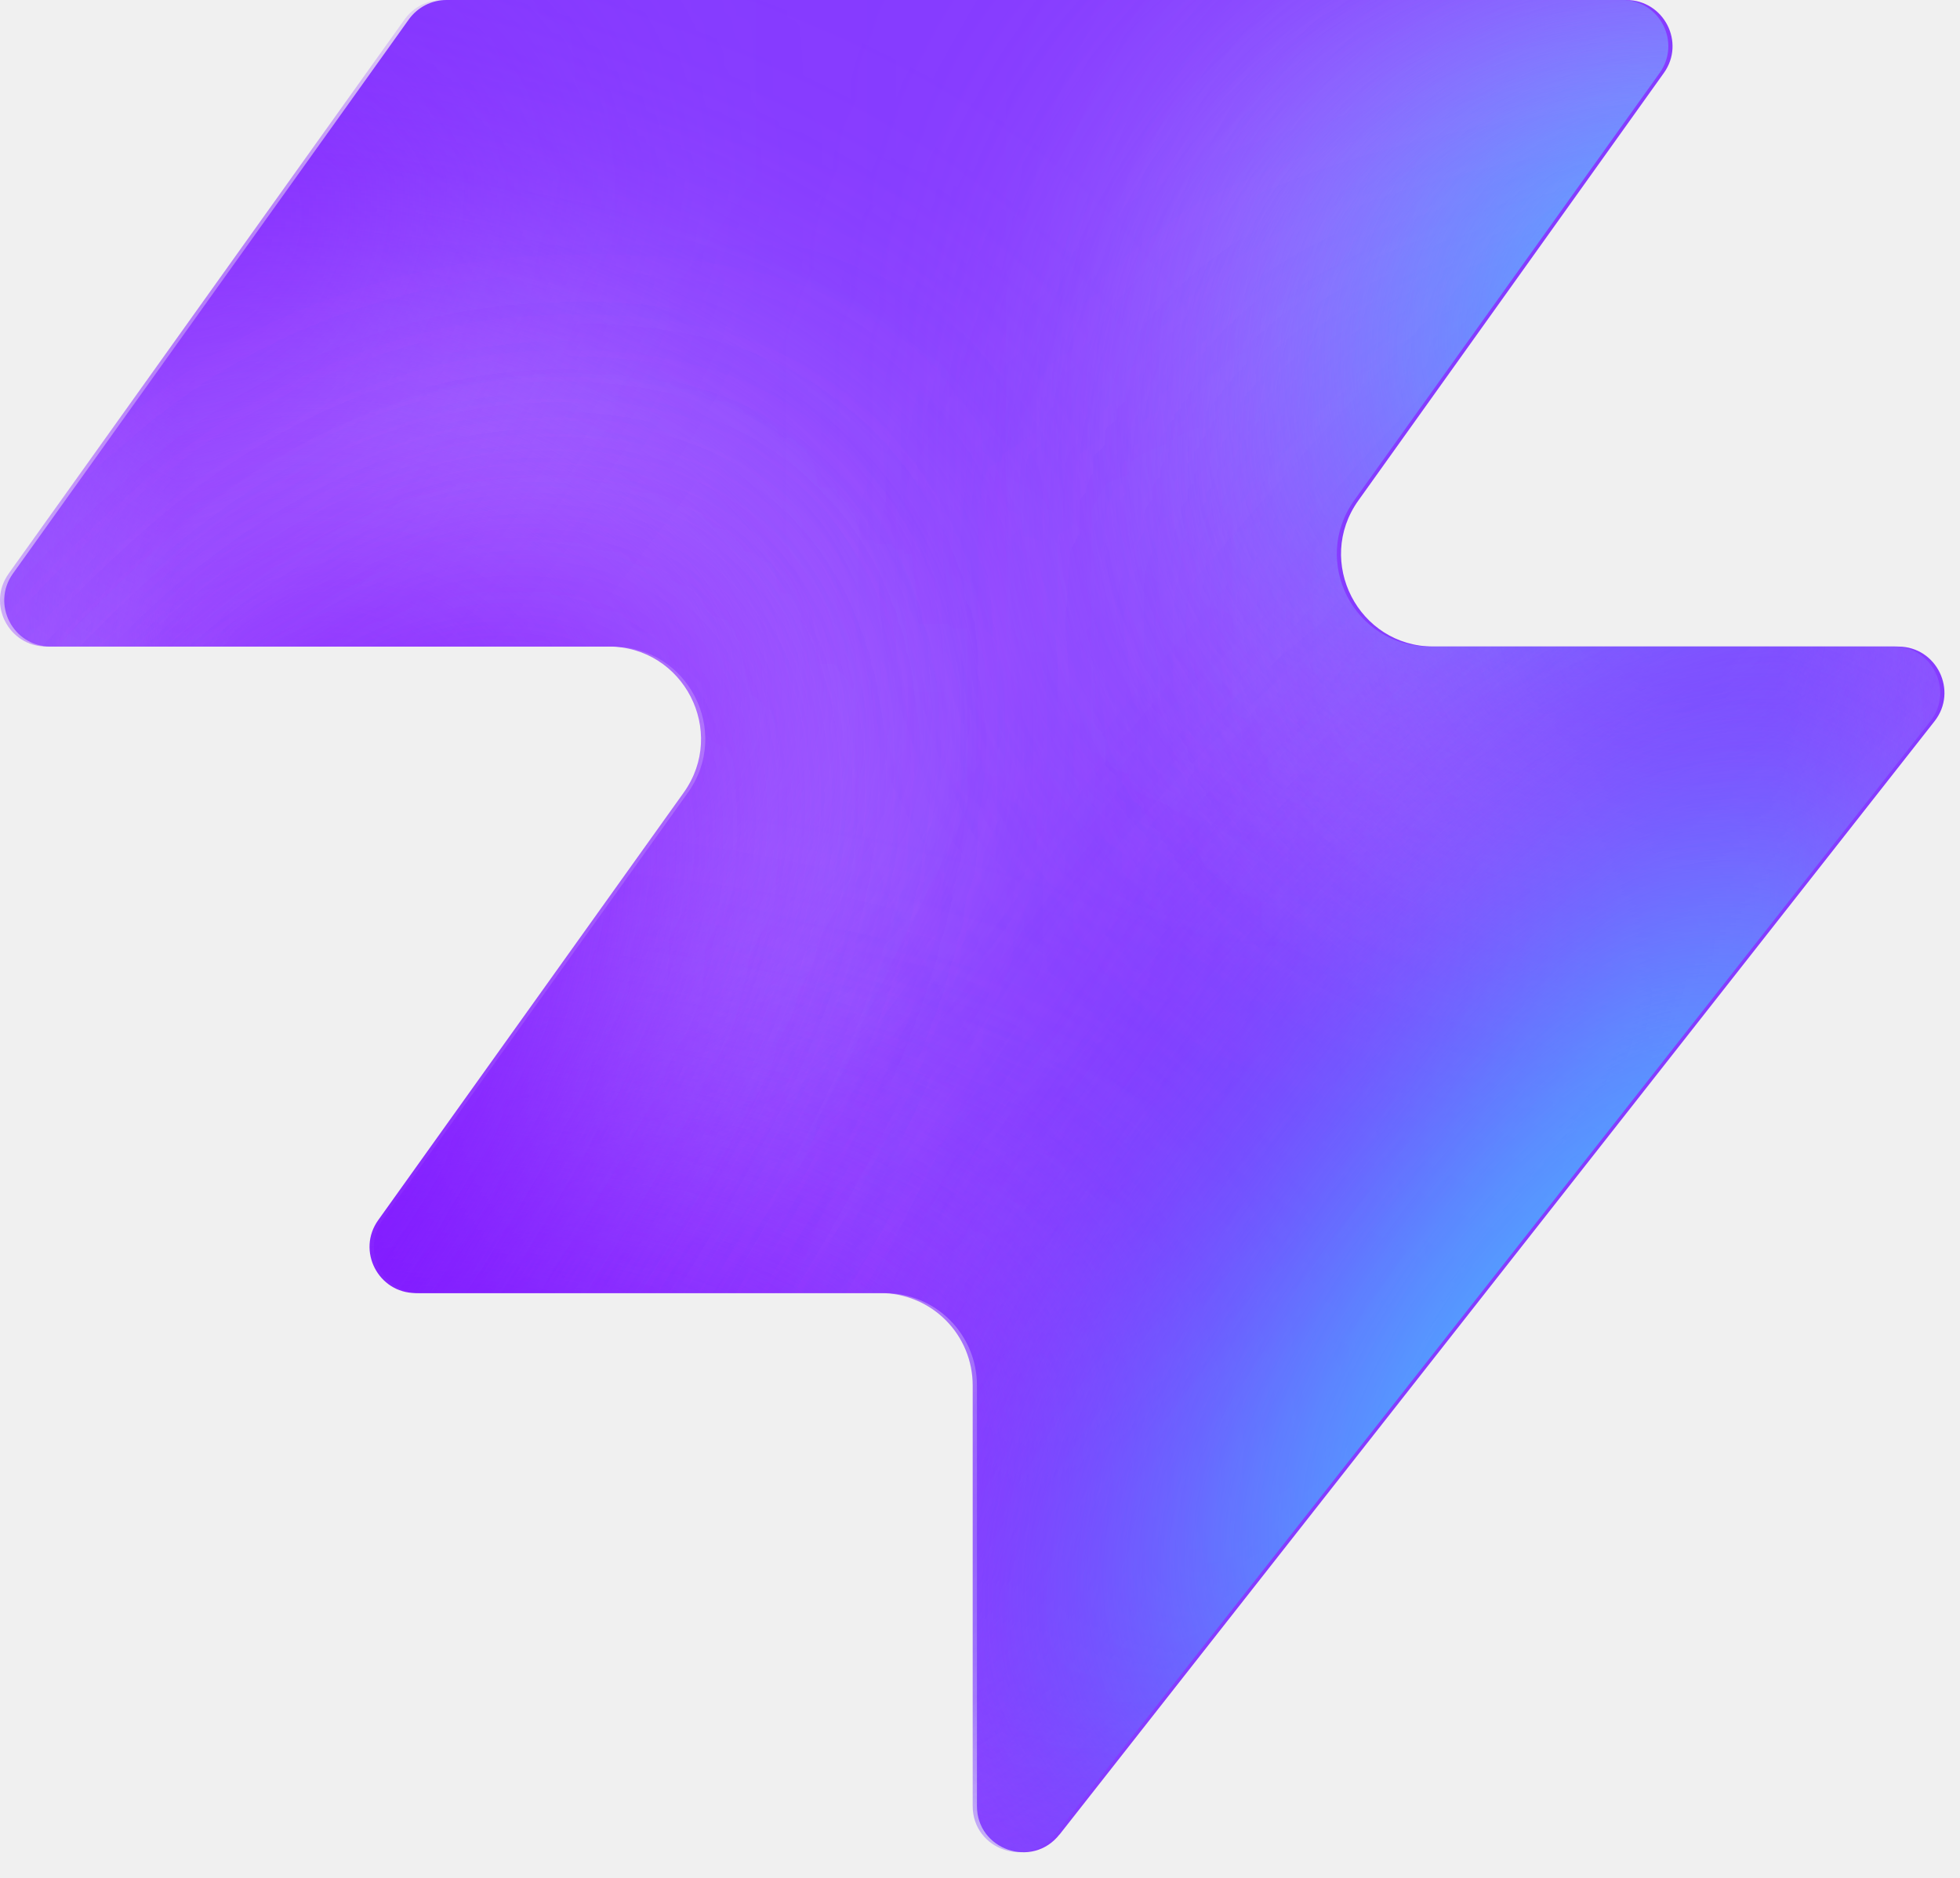
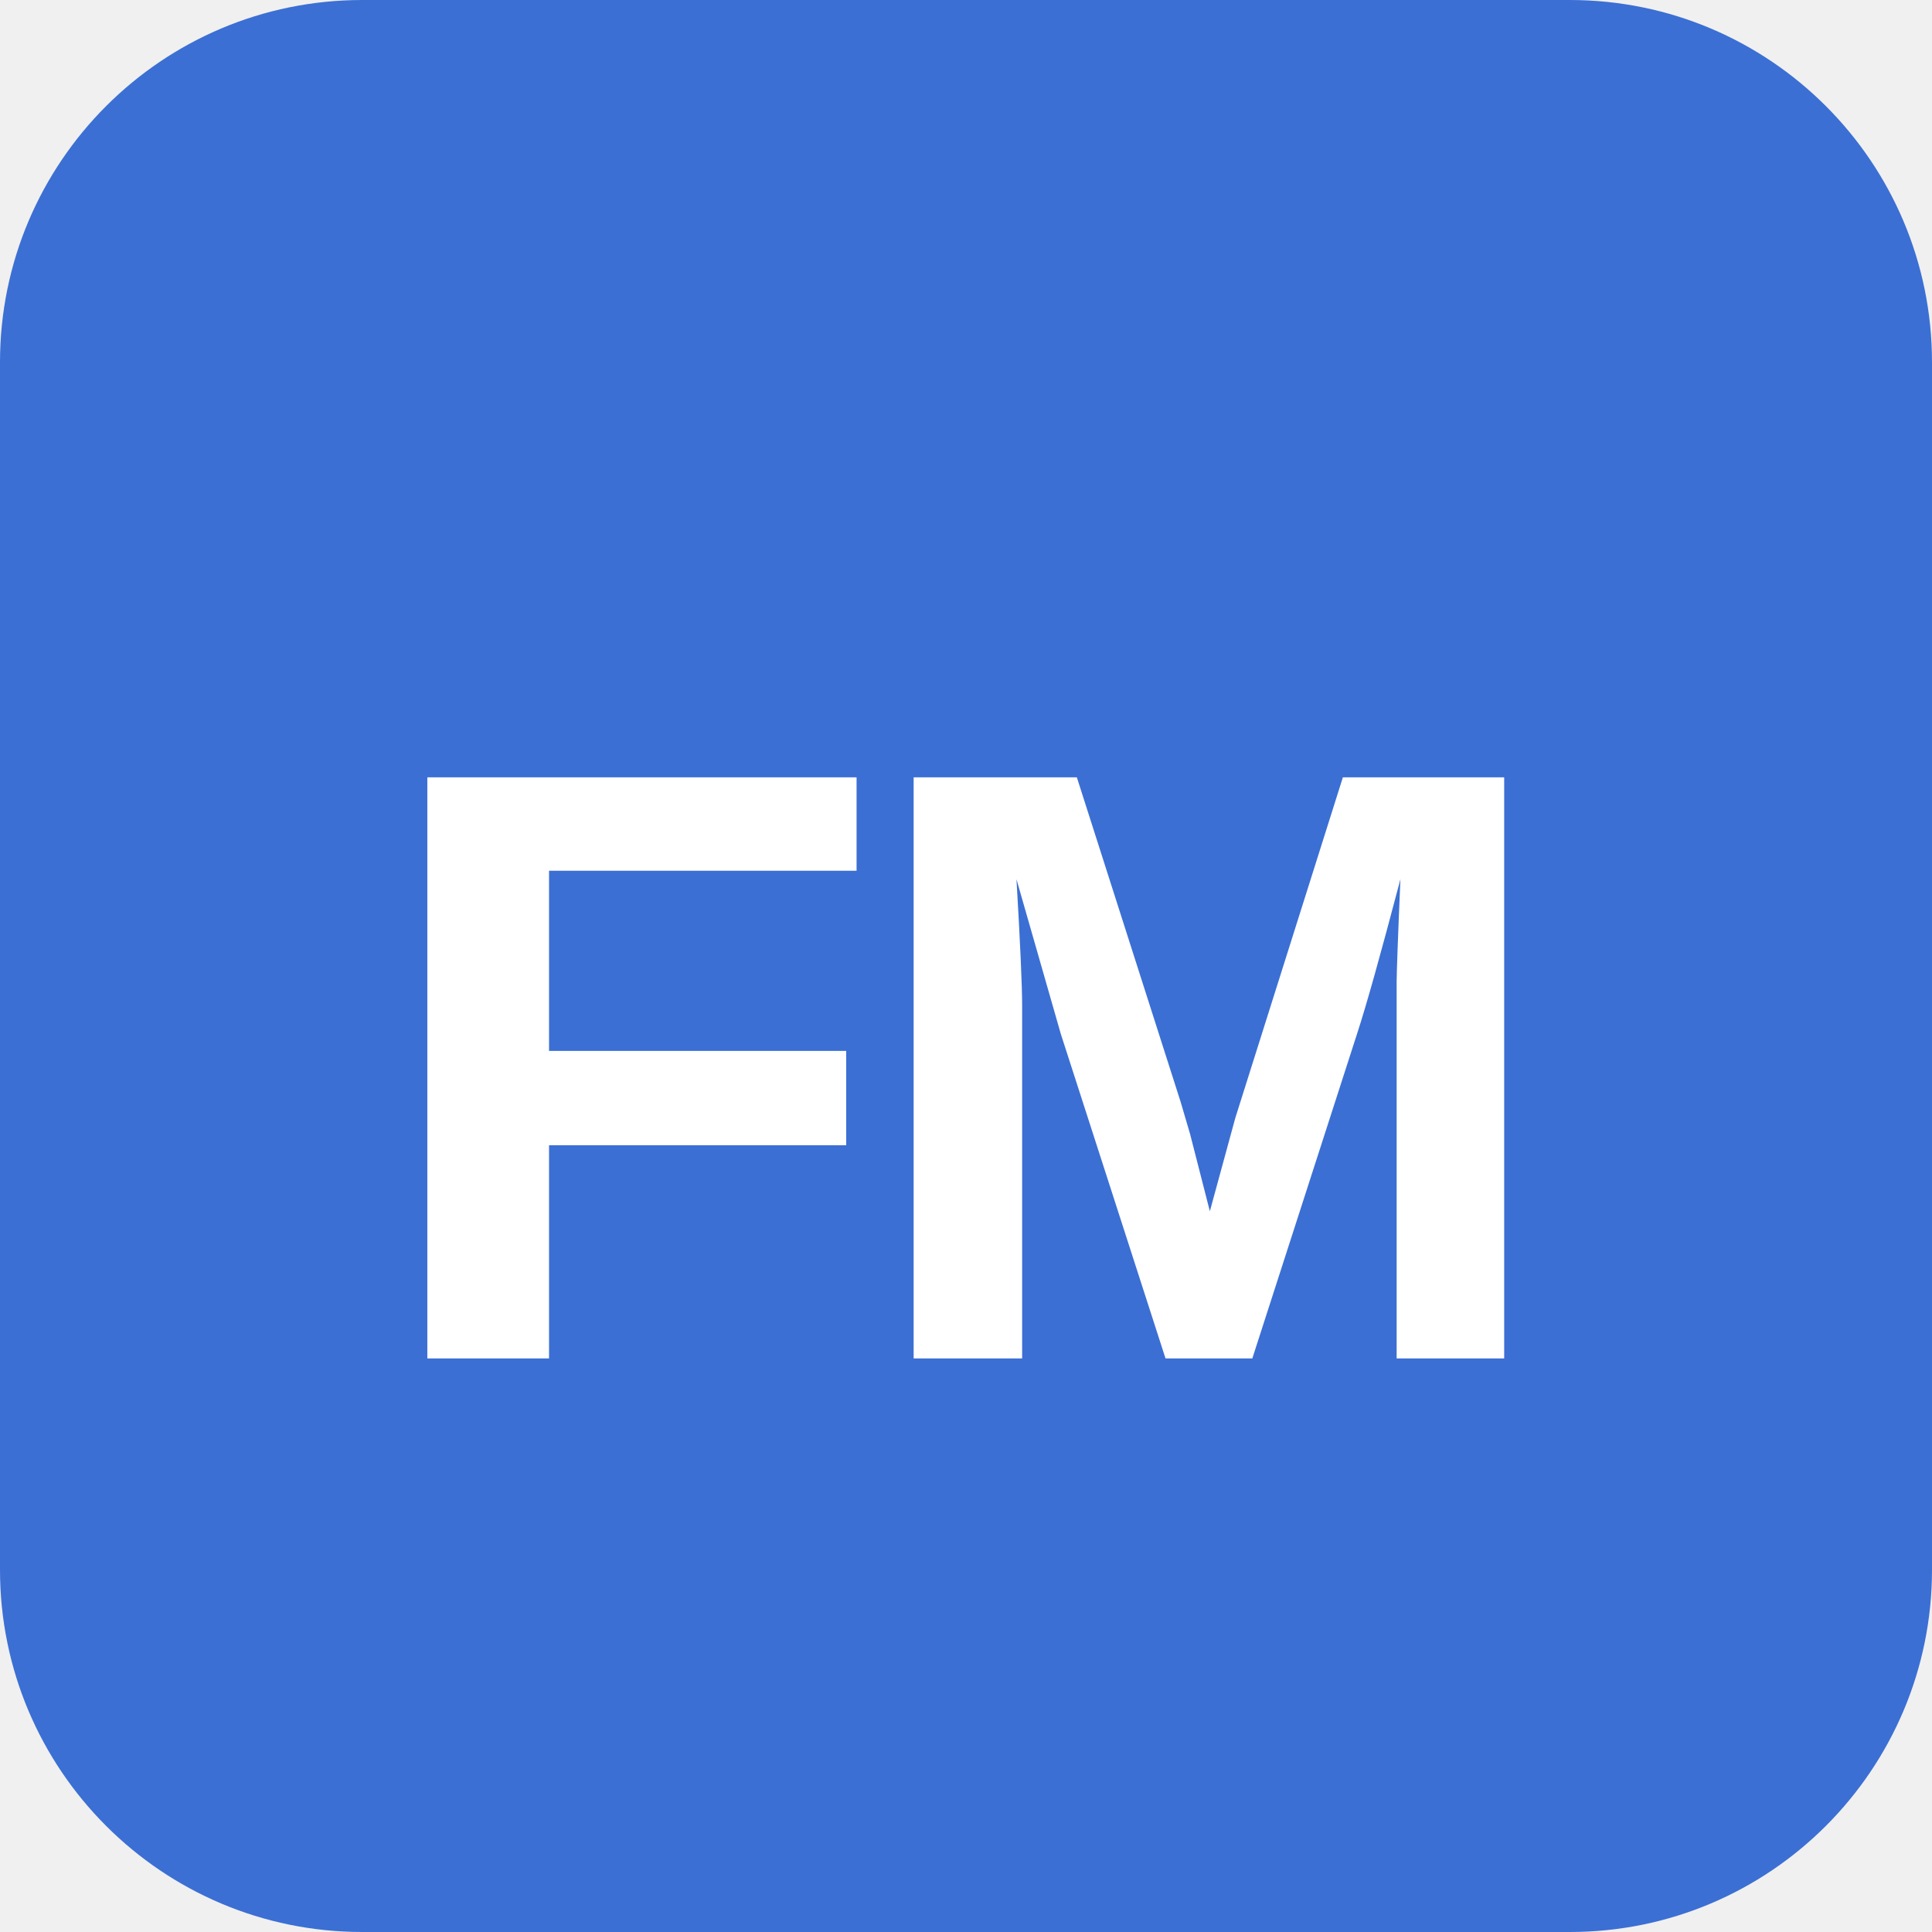
- <svg xmlns="http://www.w3.org/2000/svg" width="48" height="46" fill="none" viewBox="0 0 48 46">
-   <path fill="#863bff" d="M25.946 44.938c-.664.845-2.021.375-2.021-.698V33.937a2.26 2.26 0 0 0-2.262-2.262H10.287c-.92 0-1.456-1.04-.92-1.788l7.48-10.471c1.07-1.497 0-3.578-1.842-3.578H1.237c-.92 0-1.456-1.04-.92-1.788L10.013.474c.214-.297.556-.474.92-.474h28.894c.92 0 1.456 1.04.92 1.788l-7.48 10.471c-1.07 1.498 0 3.579 1.842 3.579h11.377c.943 0 1.473 1.088.89 1.83L25.947 44.94z" style="fill:#863bff;fill:color(display-p3 .525 .23 1);fill-opacity:1" />
-   <mask id="a" width="48" height="46" x="0" y="0" maskUnits="userSpaceOnUse" style="mask-type:alpha">
-     <path fill="#000" d="M25.842 44.938c-.664.844-2.021.375-2.021-.698V33.937a2.26 2.26 0 0 0-2.262-2.262H10.183c-.92 0-1.456-1.04-.92-1.788l7.48-10.471c1.07-1.498 0-3.579-1.842-3.579H1.133c-.92 0-1.456-1.04-.92-1.787L9.91.473c.214-.297.556-.474.92-.474h28.894c.92 0 1.456 1.04.92 1.788l-7.48 10.471c-1.07 1.498 0 3.578 1.842 3.578h11.377c.943 0 1.473 1.088.89 1.832L25.843 44.94z" style="fill:#000;fill-opacity:1" />
-   </mask>
-   <g mask="url(#a)">
-     <g filter="url(#b)">
-       <ellipse cx="5.508" cy="14.704" fill="#ede6ff" rx="5.508" ry="14.704" style="fill:#ede6ff;fill:color(display-p3 .927 .903 1);fill-opacity:1" transform="matrix(.00324 1 1 -.00324 -4.47 31.516)" />
-     </g>
-     <g filter="url(#c)">
-       <ellipse cx="10.399" cy="29.851" fill="#ede6ff" rx="10.399" ry="29.851" style="fill:#ede6ff;fill:color(display-p3 .927 .903 1);fill-opacity:1" transform="matrix(.00324 1 1 -.00324 -39.328 7.883)" />
-     </g>
-     <g filter="url(#d)">
-       <ellipse cx="5.508" cy="30.487" fill="#7e14ff" rx="5.508" ry="30.487" style="fill:#7e14ff;fill:color(display-p3 .492 .077 1);fill-opacity:1" transform="rotate(89.814 -25.913 -14.639)scale(1 -1)" />
-     </g>
-     <g filter="url(#e)">
-       <ellipse cx="5.508" cy="30.599" fill="#7e14ff" rx="5.508" ry="30.599" style="fill:#7e14ff;fill:color(display-p3 .492 .077 1);fill-opacity:1" transform="rotate(89.814 -32.644 -3.334)scale(1 -1)" />
-     </g>
-     <g filter="url(#f)">
-       <ellipse cx="5.508" cy="30.599" fill="#7e14ff" rx="5.508" ry="30.599" style="fill:#7e14ff;fill:color(display-p3 .492 .077 1);fill-opacity:1" transform="matrix(.00324 1 1 -.00324 -34.34 30.47)" />
-     </g>
-     <g filter="url(#g)">
-       <ellipse cx="14.072" cy="22.078" fill="#ede6ff" rx="14.072" ry="22.078" style="fill:#ede6ff;fill:color(display-p3 .927 .903 1);fill-opacity:1" transform="rotate(93.35 24.506 48.493)scale(-1 1)" />
-     </g>
-     <g filter="url(#h)">
-       <ellipse cx="3.47" cy="21.501" fill="#7e14ff" rx="3.47" ry="21.501" style="fill:#7e14ff;fill:color(display-p3 .492 .077 1);fill-opacity:1" transform="rotate(89.009 28.708 47.59)scale(-1 1)" />
-     </g>
-     <g filter="url(#i)">
-       <ellipse cx="3.47" cy="21.501" fill="#7e14ff" rx="3.47" ry="21.501" style="fill:#7e14ff;fill:color(display-p3 .492 .077 1);fill-opacity:1" transform="rotate(89.009 28.708 47.59)scale(-1 1)" />
-     </g>
-     <g filter="url(#j)">
-       <ellipse cx=".387" cy="8.972" fill="#7e14ff" rx="4.407" ry="29.108" style="fill:#7e14ff;fill:color(display-p3 .492 .077 1);fill-opacity:1" transform="rotate(39.51 .387 8.972)" />
-     </g>
-     <g filter="url(#k)">
-       <ellipse cx="47.523" cy="-6.092" fill="#7e14ff" rx="4.407" ry="29.108" style="fill:#7e14ff;fill:color(display-p3 .492 .077 1);fill-opacity:1" transform="rotate(37.892 47.523 -6.092)" />
-     </g>
-     <g filter="url(#l)">
-       <ellipse cx="41.412" cy="6.333" fill="#47bfff" rx="5.971" ry="9.665" style="fill:#47bfff;fill:color(display-p3 .28 .748 1);fill-opacity:1" transform="rotate(37.892 41.412 6.333)" />
-     </g>
-     <g filter="url(#m)">
-       <ellipse cx="-1.879" cy="38.332" fill="#7e14ff" rx="4.407" ry="29.108" style="fill:#7e14ff;fill:color(display-p3 .492 .077 1);fill-opacity:1" transform="rotate(37.892 -1.88 38.332)" />
-     </g>
-     <g filter="url(#n)">
-       <ellipse cx="-1.879" cy="38.332" fill="#7e14ff" rx="4.407" ry="29.108" style="fill:#7e14ff;fill:color(display-p3 .492 .077 1);fill-opacity:1" transform="rotate(37.892 -1.88 38.332)" />
-     </g>
-     <g filter="url(#o)">
-       <ellipse cx="35.651" cy="29.907" fill="#7e14ff" rx="4.407" ry="29.108" style="fill:#7e14ff;fill:color(display-p3 .492 .077 1);fill-opacity:1" transform="rotate(37.892 35.651 29.907)" />
-     </g>
-     <g filter="url(#p)">
-       <ellipse cx="38.418" cy="32.4" fill="#47bfff" rx="5.971" ry="15.297" style="fill:#47bfff;fill:color(display-p3 .28 .748 1);fill-opacity:1" transform="rotate(37.892 38.418 32.4)" />
-     </g>
-   </g>
-   <defs>
-     <filter id="b" width="60.045" height="41.654" x="-19.77" y="16.149" color-interpolation-filters="sRGB" filterUnits="userSpaceOnUse">
-       <feFlood flood-opacity="0" result="BackgroundImageFix" />
-       <feBlend in="SourceGraphic" in2="BackgroundImageFix" result="shape" />
-       <feGaussianBlur result="effect1_foregroundBlur_2002_17158" stdDeviation="7.659" />
-     </filter>
-     <filter id="c" width="90.34" height="51.437" x="-54.613" y="-7.533" color-interpolation-filters="sRGB" filterUnits="userSpaceOnUse">
-       <feFlood flood-opacity="0" result="BackgroundImageFix" />
-       <feBlend in="SourceGraphic" in2="BackgroundImageFix" result="shape" />
-       <feGaussianBlur result="effect1_foregroundBlur_2002_17158" stdDeviation="7.659" />
-     </filter>
-     <filter id="d" width="79.355" height="29.4" x="-49.64" y="2.03" color-interpolation-filters="sRGB" filterUnits="userSpaceOnUse">
-       <feFlood flood-opacity="0" result="BackgroundImageFix" />
-       <feBlend in="SourceGraphic" in2="BackgroundImageFix" result="shape" />
-       <feGaussianBlur result="effect1_foregroundBlur_2002_17158" stdDeviation="4.596" />
-     </filter>
-     <filter id="e" width="79.579" height="29.4" x="-45.045" y="20.029" color-interpolation-filters="sRGB" filterUnits="userSpaceOnUse">
-       <feFlood flood-opacity="0" result="BackgroundImageFix" />
-       <feBlend in="SourceGraphic" in2="BackgroundImageFix" result="shape" />
-       <feGaussianBlur result="effect1_foregroundBlur_2002_17158" stdDeviation="4.596" />
-     </filter>
-     <filter id="f" width="79.579" height="29.4" x="-43.513" y="21.178" color-interpolation-filters="sRGB" filterUnits="userSpaceOnUse">
-       <feFlood flood-opacity="0" result="BackgroundImageFix" />
-       <feBlend in="SourceGraphic" in2="BackgroundImageFix" result="shape" />
-       <feGaussianBlur result="effect1_foregroundBlur_2002_17158" stdDeviation="4.596" />
-     </filter>
-     <filter id="g" width="74.749" height="58.852" x="15.756" y="-17.901" color-interpolation-filters="sRGB" filterUnits="userSpaceOnUse">
-       <feFlood flood-opacity="0" result="BackgroundImageFix" />
-       <feBlend in="SourceGraphic" in2="BackgroundImageFix" result="shape" />
-       <feGaussianBlur result="effect1_foregroundBlur_2002_17158" stdDeviation="7.659" />
-     </filter>
-     <filter id="h" width="61.377" height="25.362" x="23.548" y="2.284" color-interpolation-filters="sRGB" filterUnits="userSpaceOnUse">
-       <feFlood flood-opacity="0" result="BackgroundImageFix" />
-       <feBlend in="SourceGraphic" in2="BackgroundImageFix" result="shape" />
-       <feGaussianBlur result="effect1_foregroundBlur_2002_17158" stdDeviation="4.596" />
-     </filter>
-     <filter id="i" width="61.377" height="25.362" x="23.548" y="2.284" color-interpolation-filters="sRGB" filterUnits="userSpaceOnUse">
-       <feFlood flood-opacity="0" result="BackgroundImageFix" />
-       <feBlend in="SourceGraphic" in2="BackgroundImageFix" result="shape" />
-       <feGaussianBlur result="effect1_foregroundBlur_2002_17158" stdDeviation="4.596" />
-     </filter>
-     <filter id="j" width="56.045" height="63.649" x="-27.636" y="-22.853" color-interpolation-filters="sRGB" filterUnits="userSpaceOnUse">
-       <feFlood flood-opacity="0" result="BackgroundImageFix" />
-       <feBlend in="SourceGraphic" in2="BackgroundImageFix" result="shape" />
-       <feGaussianBlur result="effect1_foregroundBlur_2002_17158" stdDeviation="4.596" />
-     </filter>
-     <filter id="k" width="54.814" height="64.646" x="20.116" y="-38.415" color-interpolation-filters="sRGB" filterUnits="userSpaceOnUse">
-       <feFlood flood-opacity="0" result="BackgroundImageFix" />
-       <feBlend in="SourceGraphic" in2="BackgroundImageFix" result="shape" />
-       <feGaussianBlur result="effect1_foregroundBlur_2002_17158" stdDeviation="4.596" />
-     </filter>
-     <filter id="l" width="33.541" height="35.313" x="24.641" y="-11.323" color-interpolation-filters="sRGB" filterUnits="userSpaceOnUse">
-       <feFlood flood-opacity="0" result="BackgroundImageFix" />
-       <feBlend in="SourceGraphic" in2="BackgroundImageFix" result="shape" />
-       <feGaussianBlur result="effect1_foregroundBlur_2002_17158" stdDeviation="4.596" />
-     </filter>
-     <filter id="m" width="54.814" height="64.646" x="-29.286" y="6.009" color-interpolation-filters="sRGB" filterUnits="userSpaceOnUse">
-       <feFlood flood-opacity="0" result="BackgroundImageFix" />
-       <feBlend in="SourceGraphic" in2="BackgroundImageFix" result="shape" />
-       <feGaussianBlur result="effect1_foregroundBlur_2002_17158" stdDeviation="4.596" />
-     </filter>
-     <filter id="n" width="54.814" height="64.646" x="-29.286" y="6.009" color-interpolation-filters="sRGB" filterUnits="userSpaceOnUse">
-       <feFlood flood-opacity="0" result="BackgroundImageFix" />
-       <feBlend in="SourceGraphic" in2="BackgroundImageFix" result="shape" />
-       <feGaussianBlur result="effect1_foregroundBlur_2002_17158" stdDeviation="4.596" />
-     </filter>
-     <filter id="o" width="54.814" height="64.646" x="8.244" y="-2.416" color-interpolation-filters="sRGB" filterUnits="userSpaceOnUse">
-       <feFlood flood-opacity="0" result="BackgroundImageFix" />
-       <feBlend in="SourceGraphic" in2="BackgroundImageFix" result="shape" />
-       <feGaussianBlur result="effect1_foregroundBlur_2002_17158" stdDeviation="4.596" />
-     </filter>
-     <filter id="p" width="39.409" height="43.623" x="18.713" y="10.588" color-interpolation-filters="sRGB" filterUnits="userSpaceOnUse">
-       <feFlood flood-opacity="0" result="BackgroundImageFix" />
-       <feBlend in="SourceGraphic" in2="BackgroundImageFix" result="shape" />
-       <feGaussianBlur result="effect1_foregroundBlur_2002_17158" stdDeviation="4.596" />
-     </filter>
-   </defs>
+ <svg xmlns="http://www.w3.org/2000/svg" viewBox="0 0 32 32">
+   <rect width="32" height="32" rx="6" fill="#3B6FD4" />
+   <text x="16" y="22.5" font-family="Arial Black, Arial, sans-serif" font-weight="900" font-size="14" fill="white" text-anchor="middle" letter-spacing="-0.5">FM</text>
</svg>
